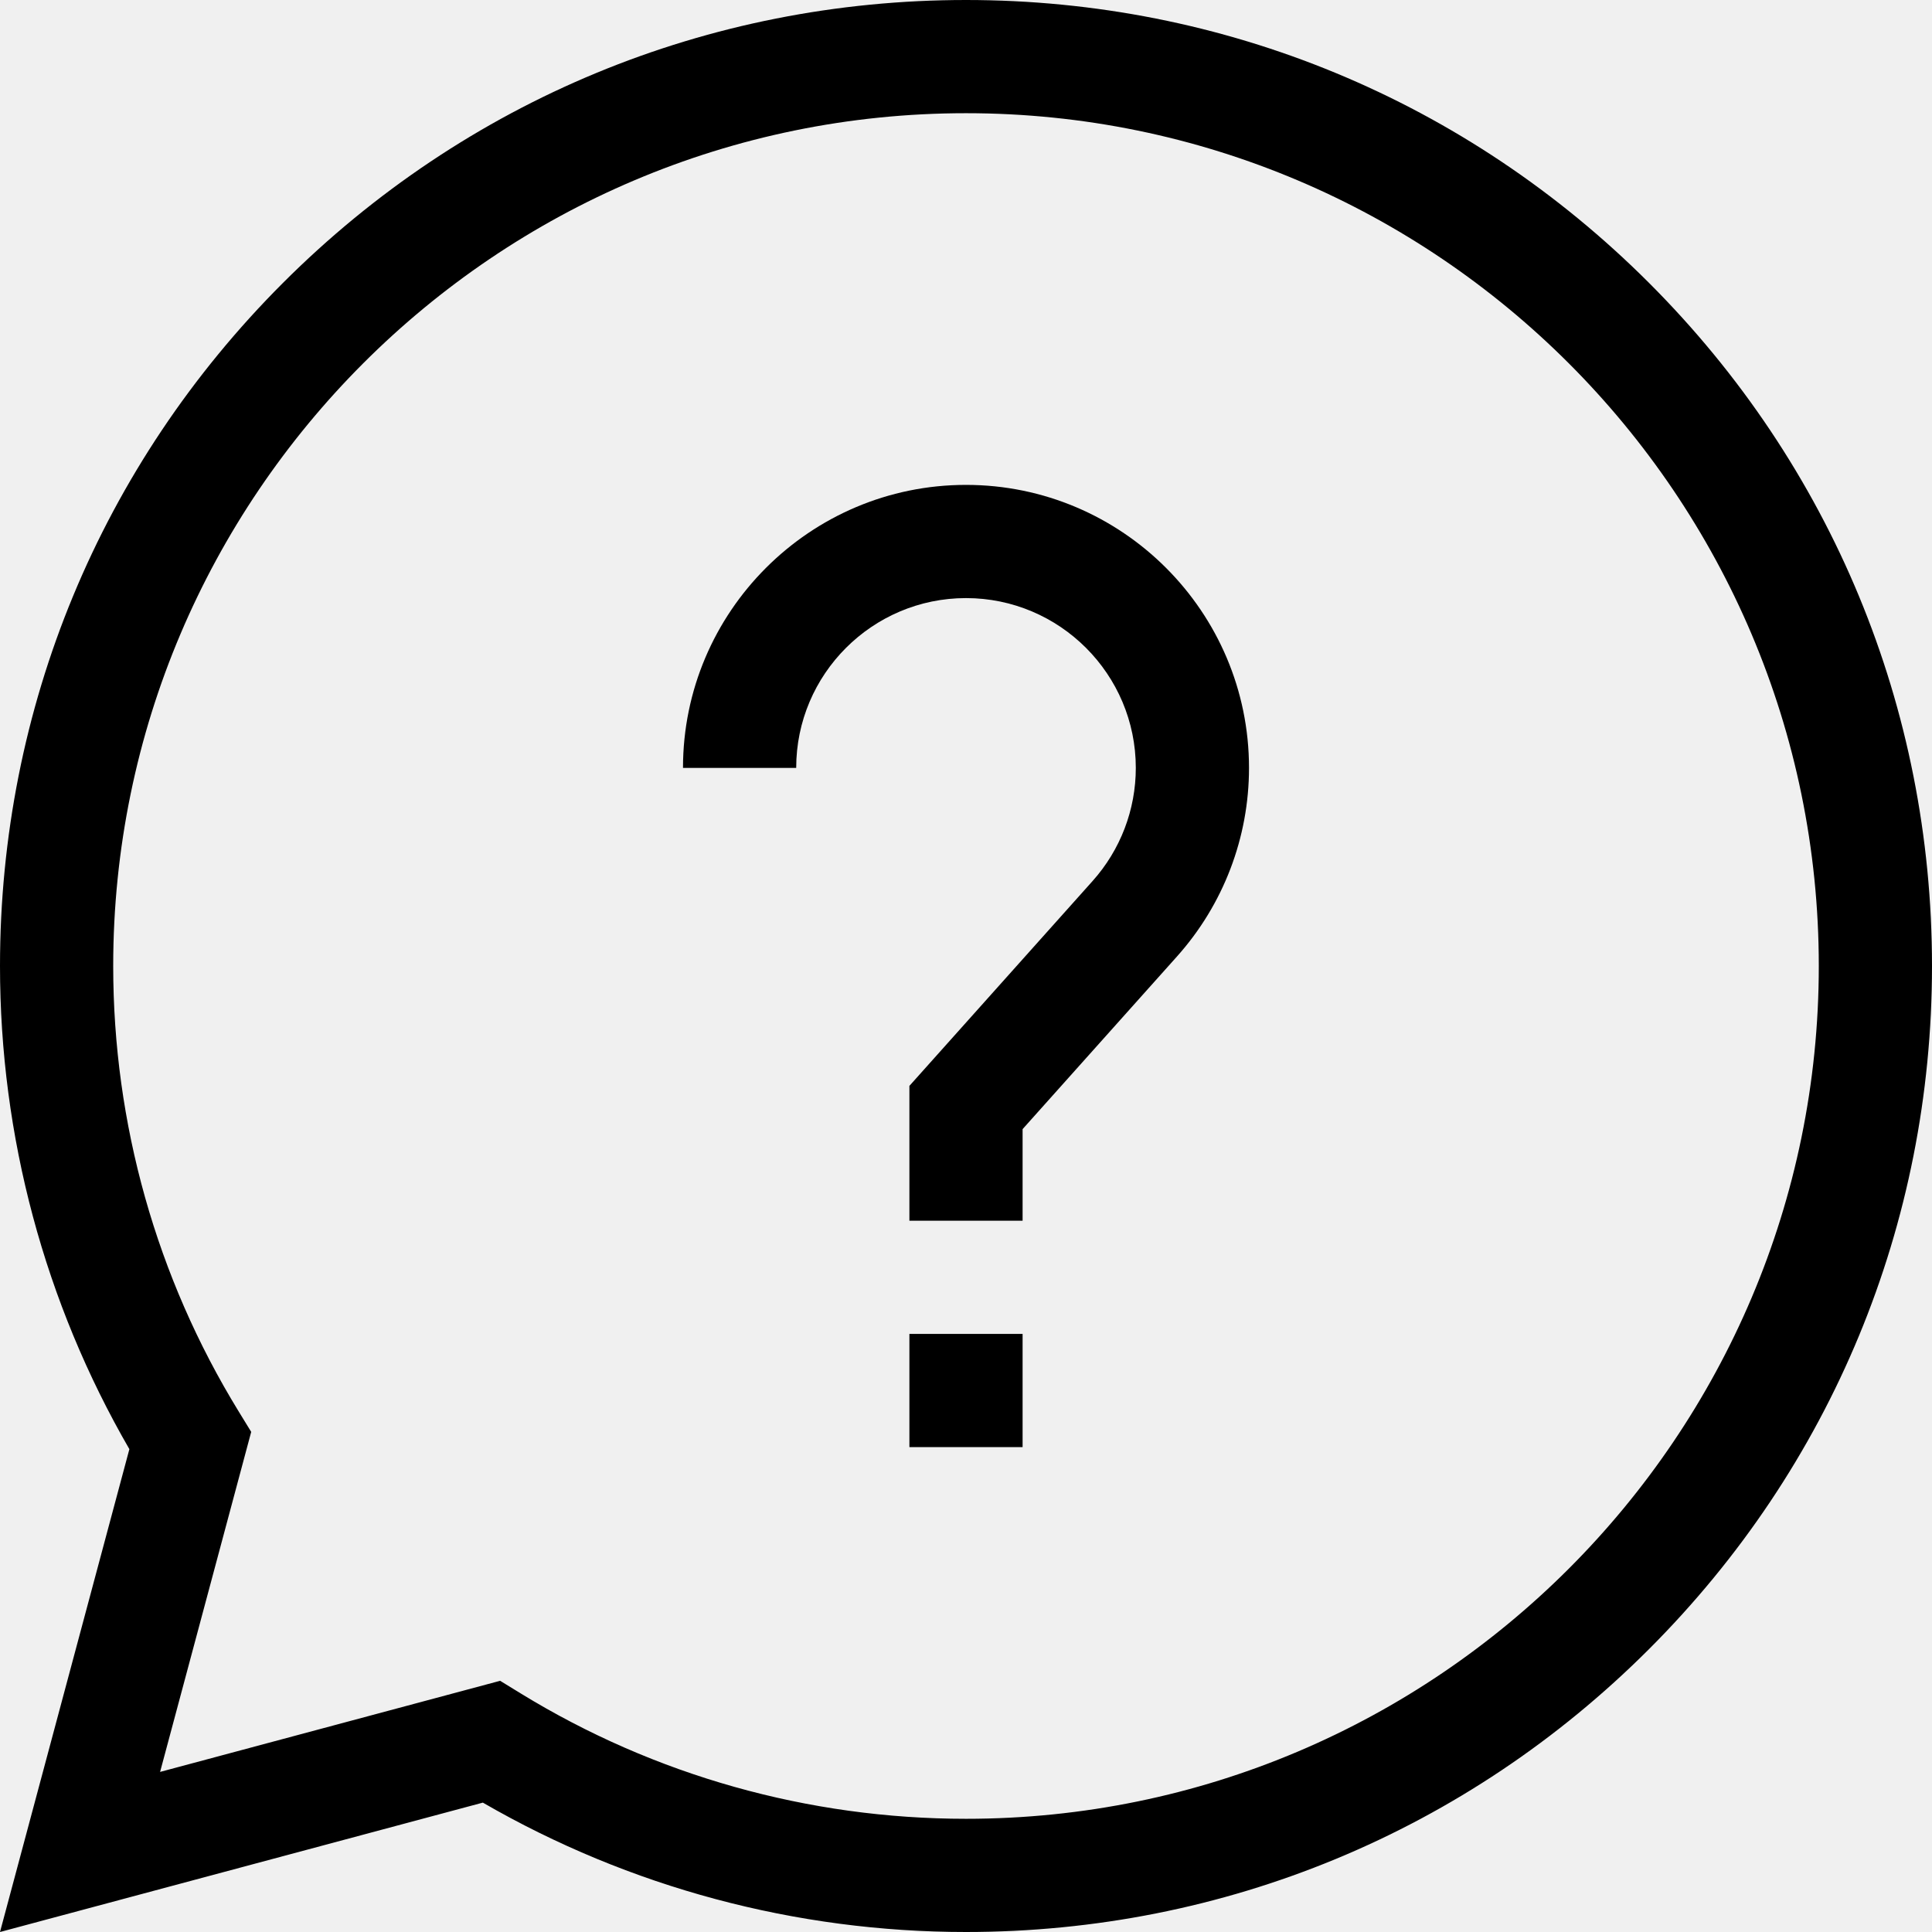
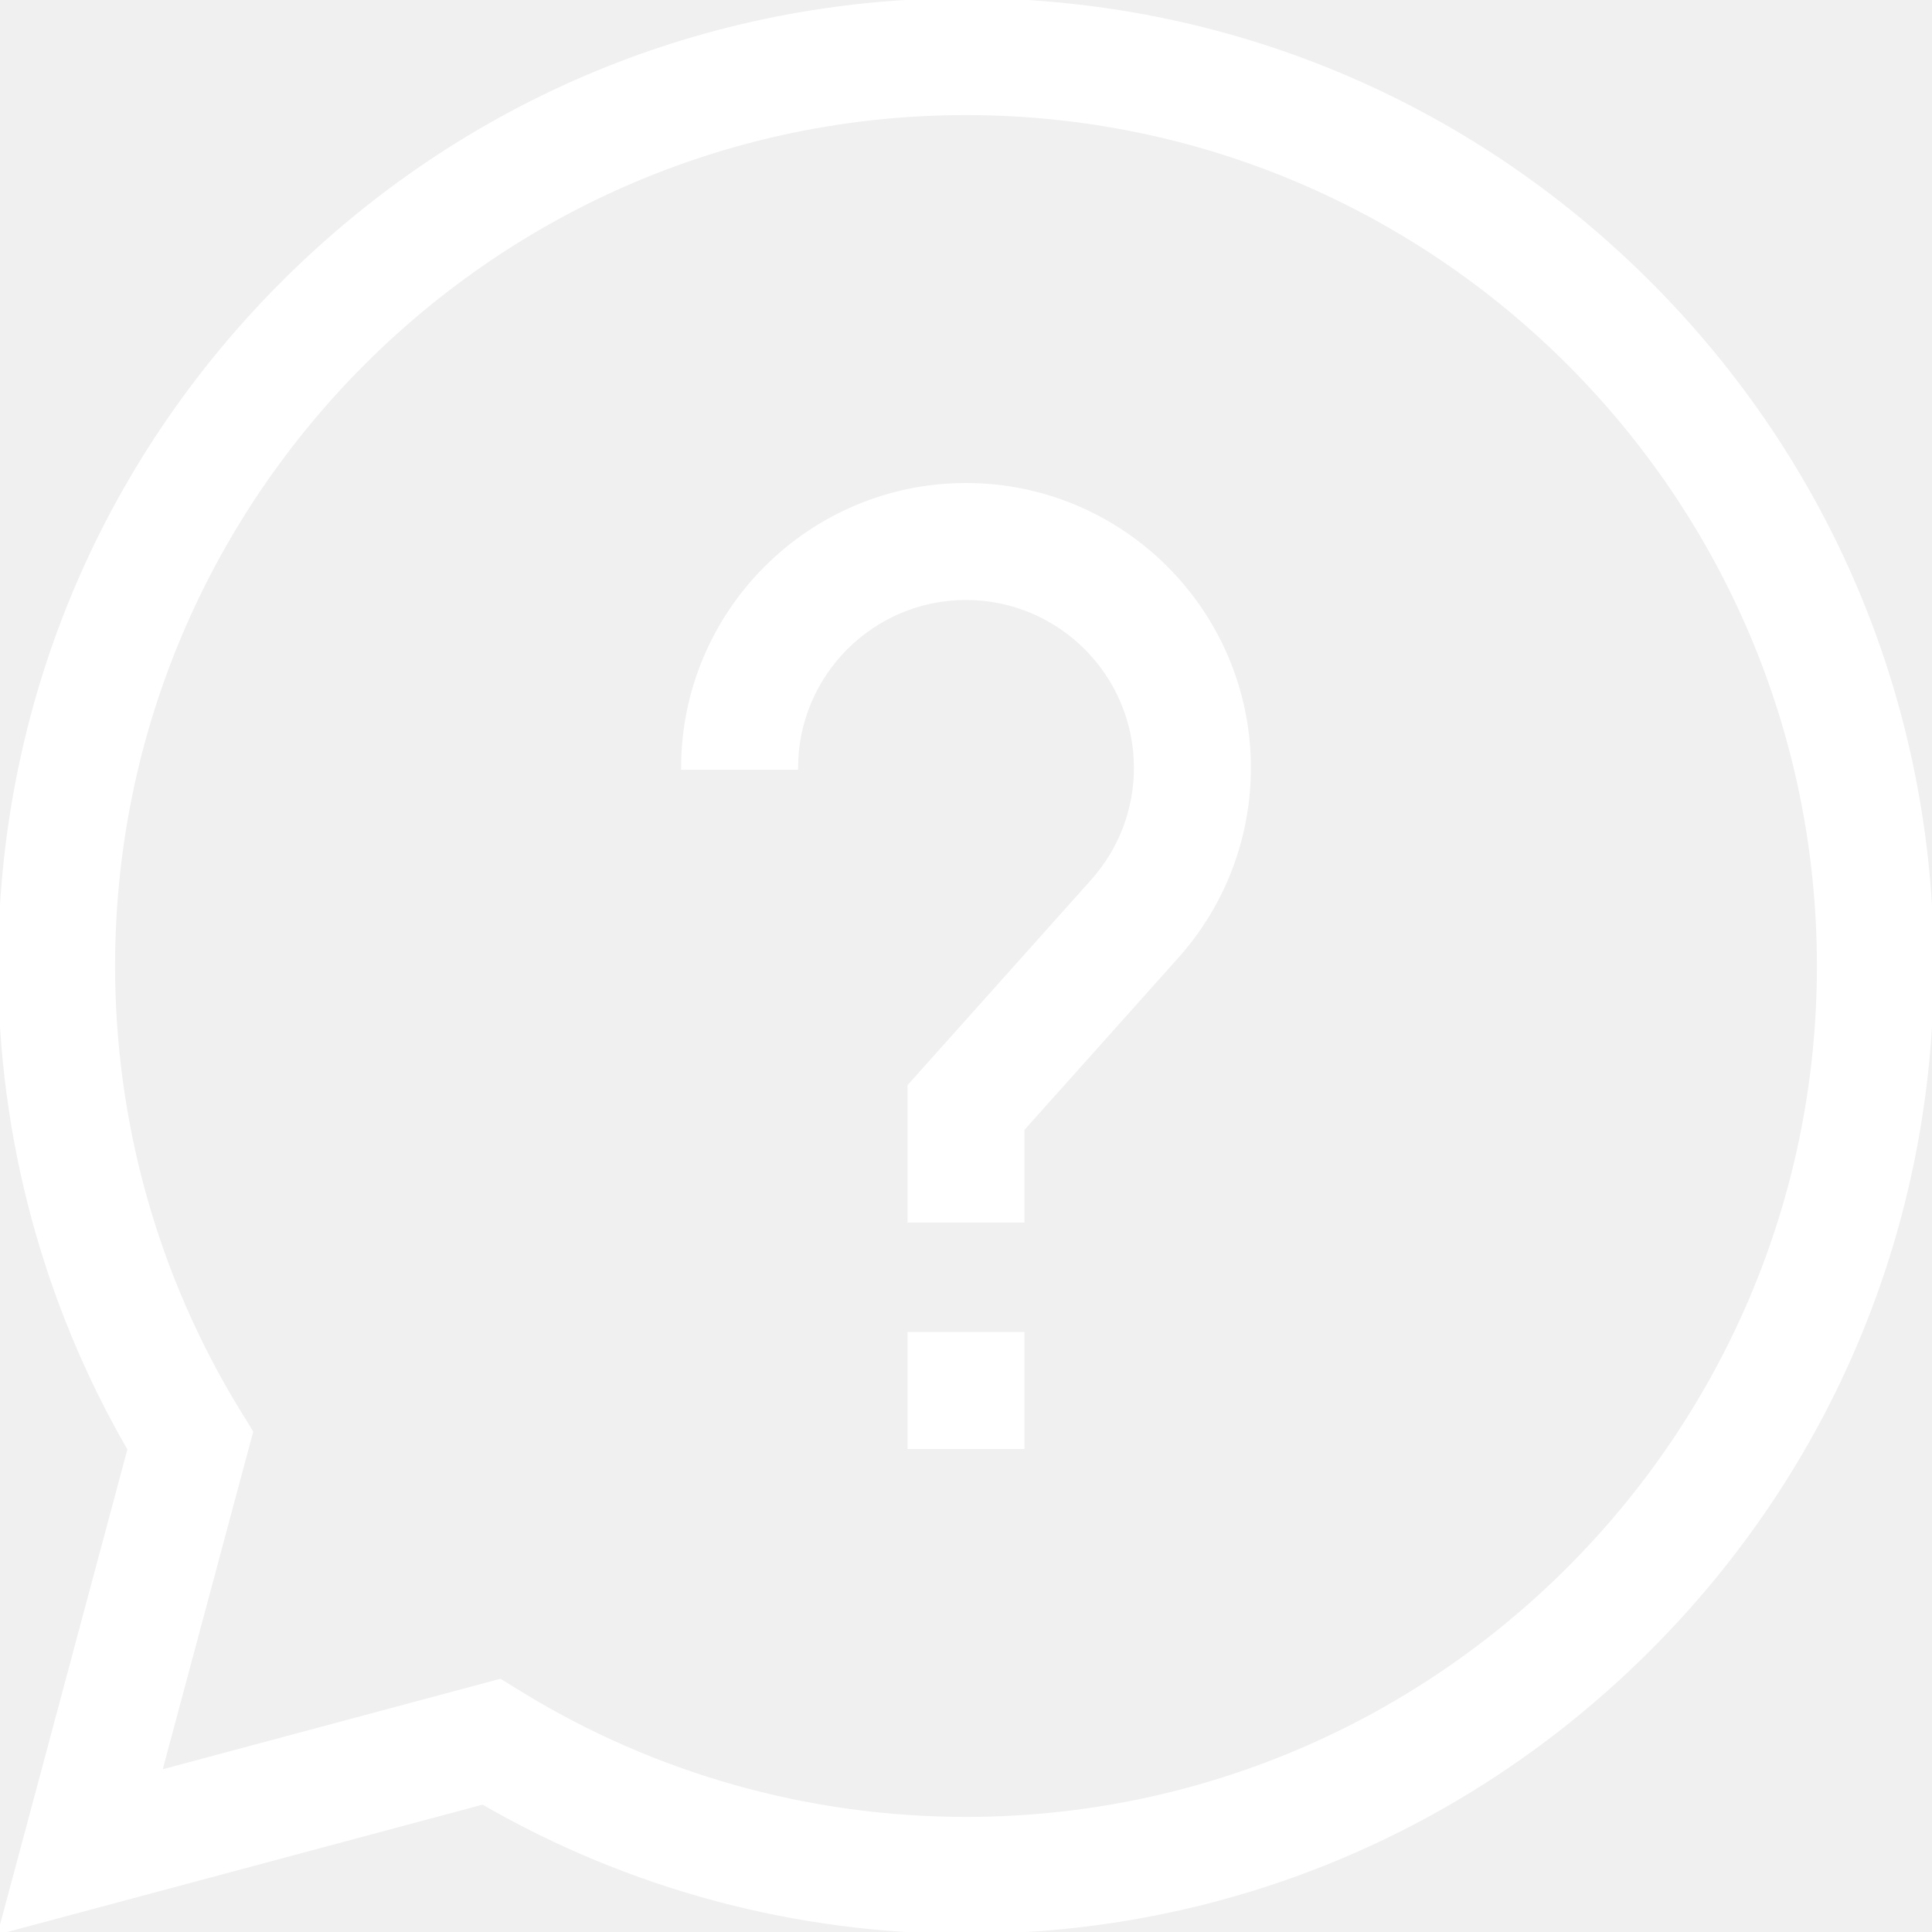
- <svg xmlns="http://www.w3.org/2000/svg" version="1.1" id="Layer_1" x="0px" y="0px" viewBox="0 0 512 512" style="enable-background:new 0 0 512 512;" xml:space="preserve" width="512" height="512">
+ <svg xmlns="http://www.w3.org/2000/svg" version="1.1" id="Layer_1" x="0px" y="0px" fill="white" stroke="white" viewBox="0 0 512 512" style="enable-background:new 0 0 512 512;" xml:space="preserve" width="512" height="512">
  <g>
    <path d="M437.02,74.98C388.667,26.629,324.38,0,256,0S123.333,26.629,74.98,74.98C26.629,123.333,0,187.62,0,256   c0,45.105,11.836,89.231,34.286,128.041L0,512l127.959-34.286C166.769,500.164,210.895,512,256,512   c68.38,0,132.667-26.629,181.02-74.98C485.371,388.667,512,324.38,512,256S485.371,123.333,437.02,74.98z M256,482   c-41.755,0-82.547-11.48-117.965-33.201l-5.496-3.37l-90.113,24.146l24.146-90.113l-3.37-5.496C41.48,338.547,30,297.755,30,256   C30,131.383,131.383,30,256,30s226,101.383,226,226S380.617,482,256,482z" />
    <rect x="241" y="353.5" width="30" height="30" />
    <path d="M256,128.5c-41.355,0-75,33.645-75,75h30c0-24.813,20.187-45,45-45s45,20.187,45,45c0,11.081-4.07,21.732-11.467,29.995   L241,287.771V323.5h30v-24.271l40.892-45.73C324.214,239.73,331,221.975,331,203.5C331,162.145,297.355,128.5,256,128.5z" />
  </g>
</svg>
